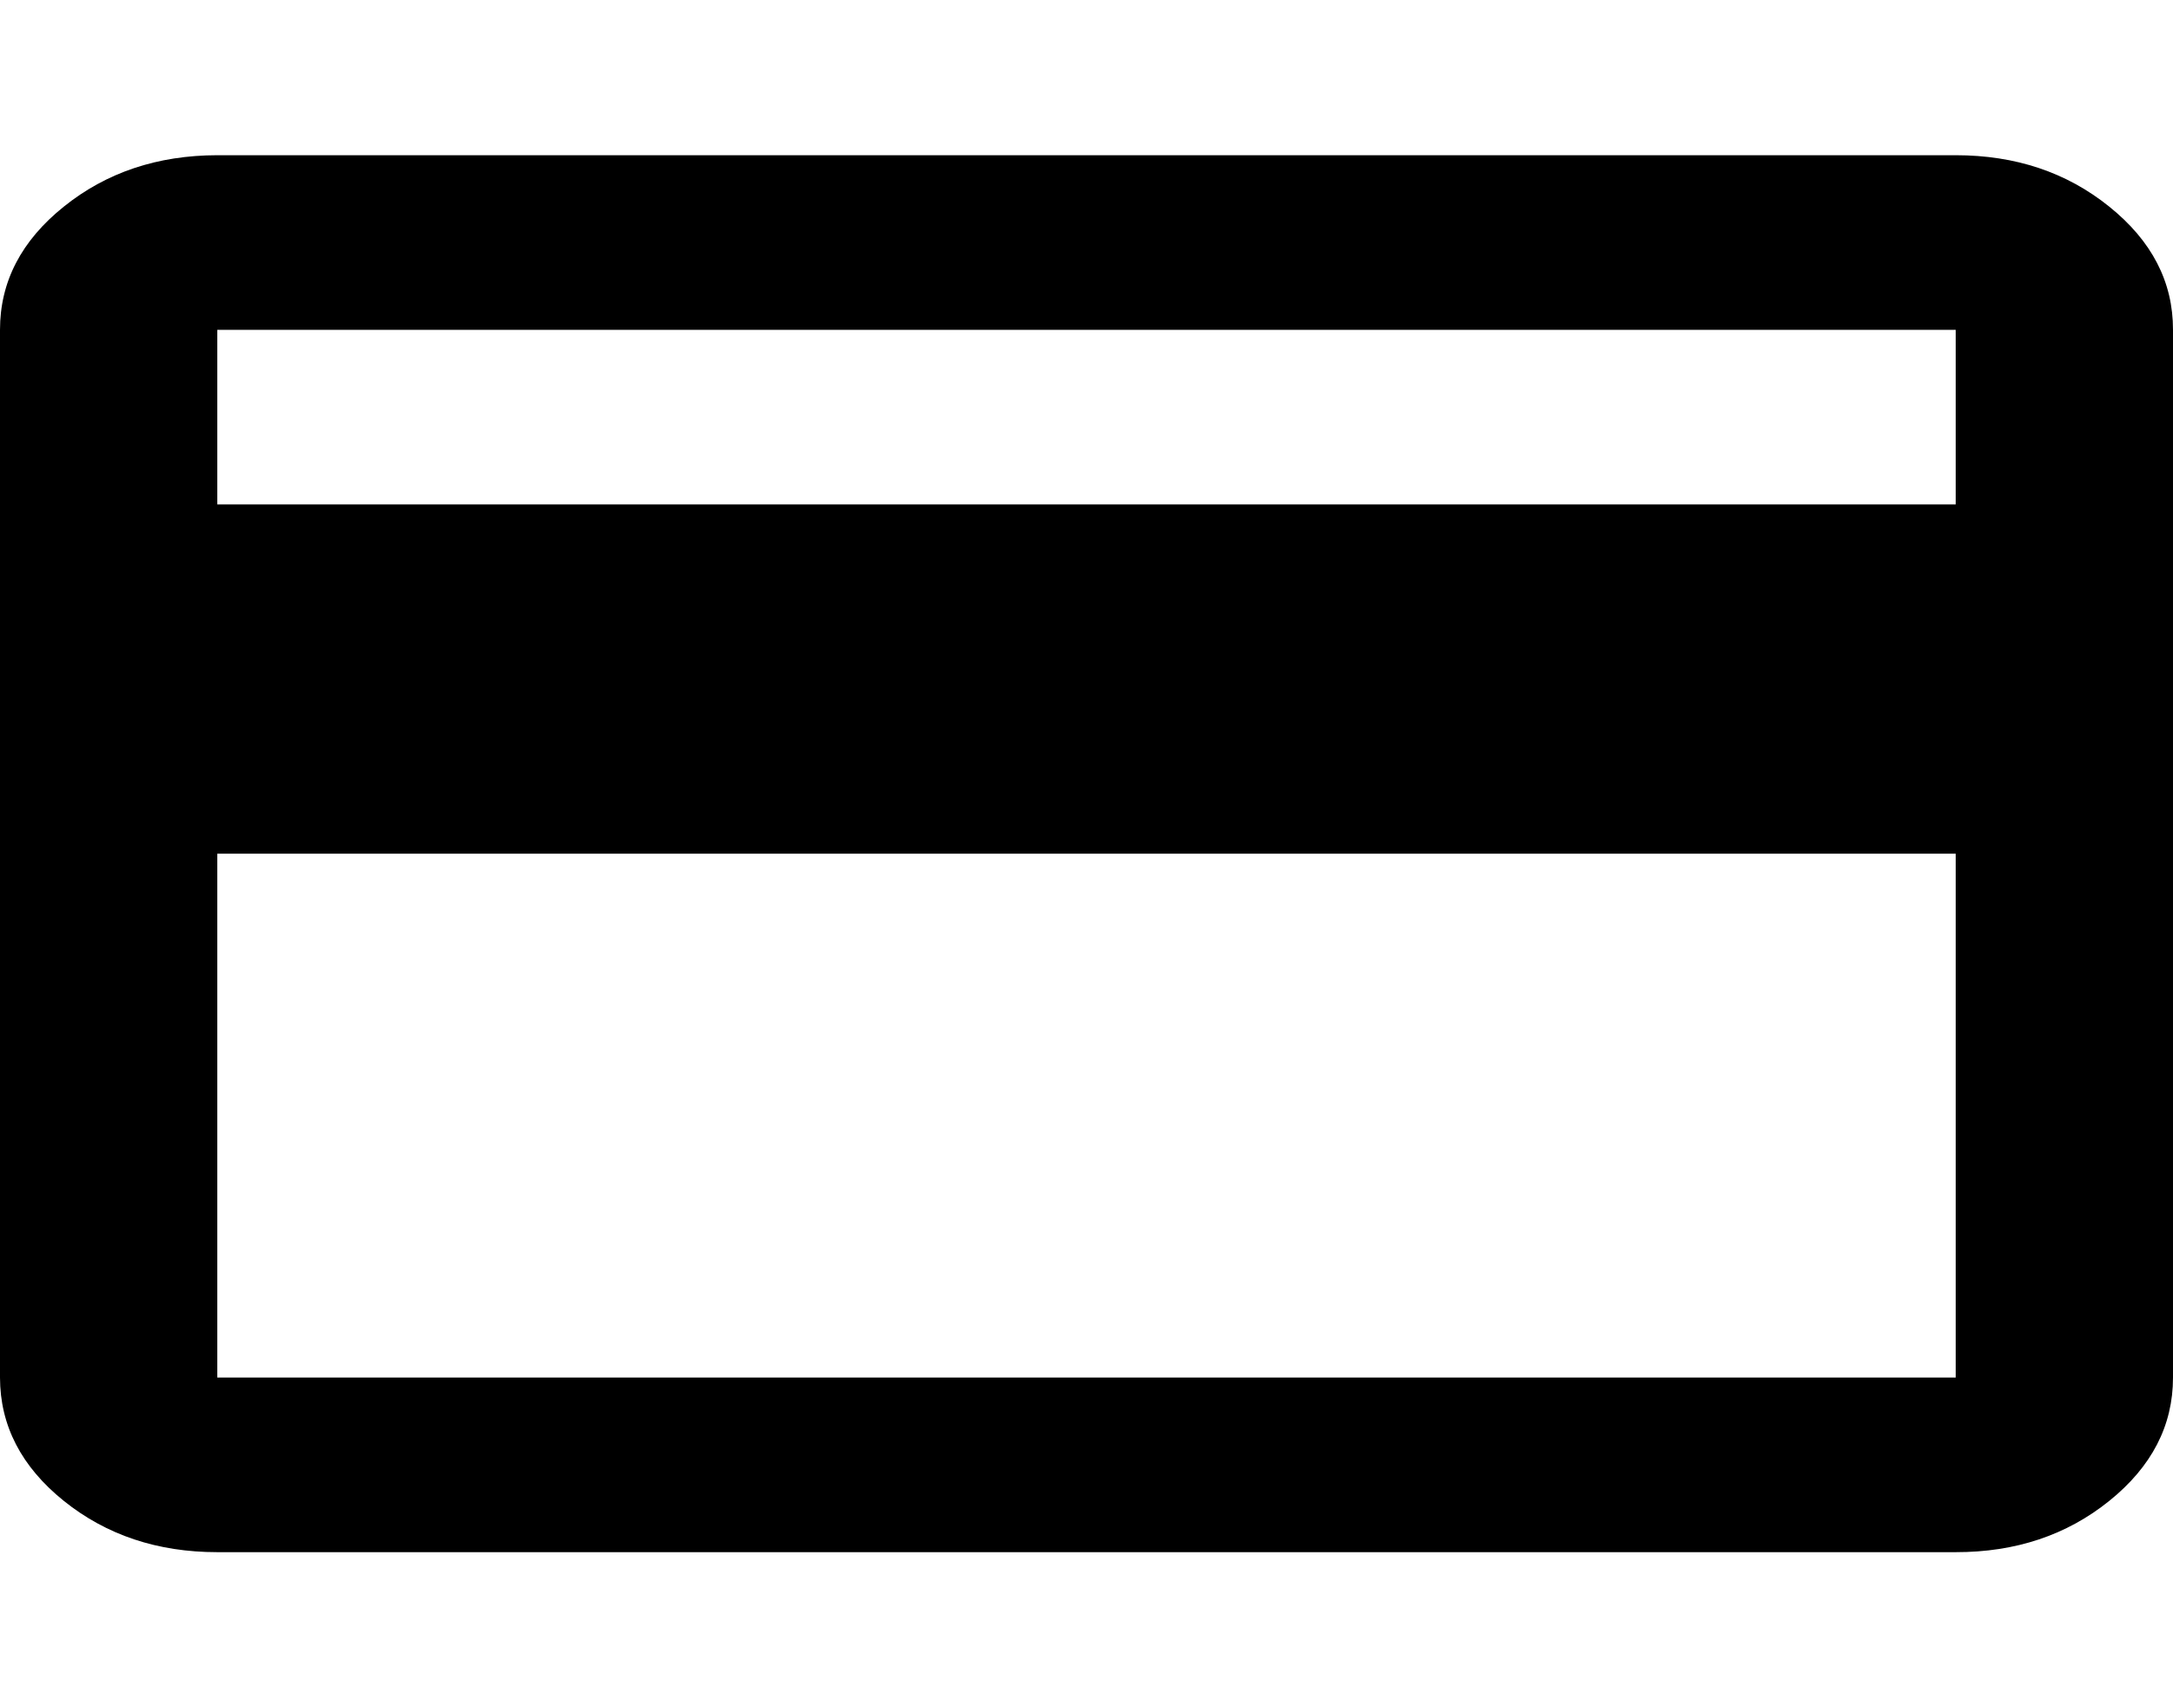
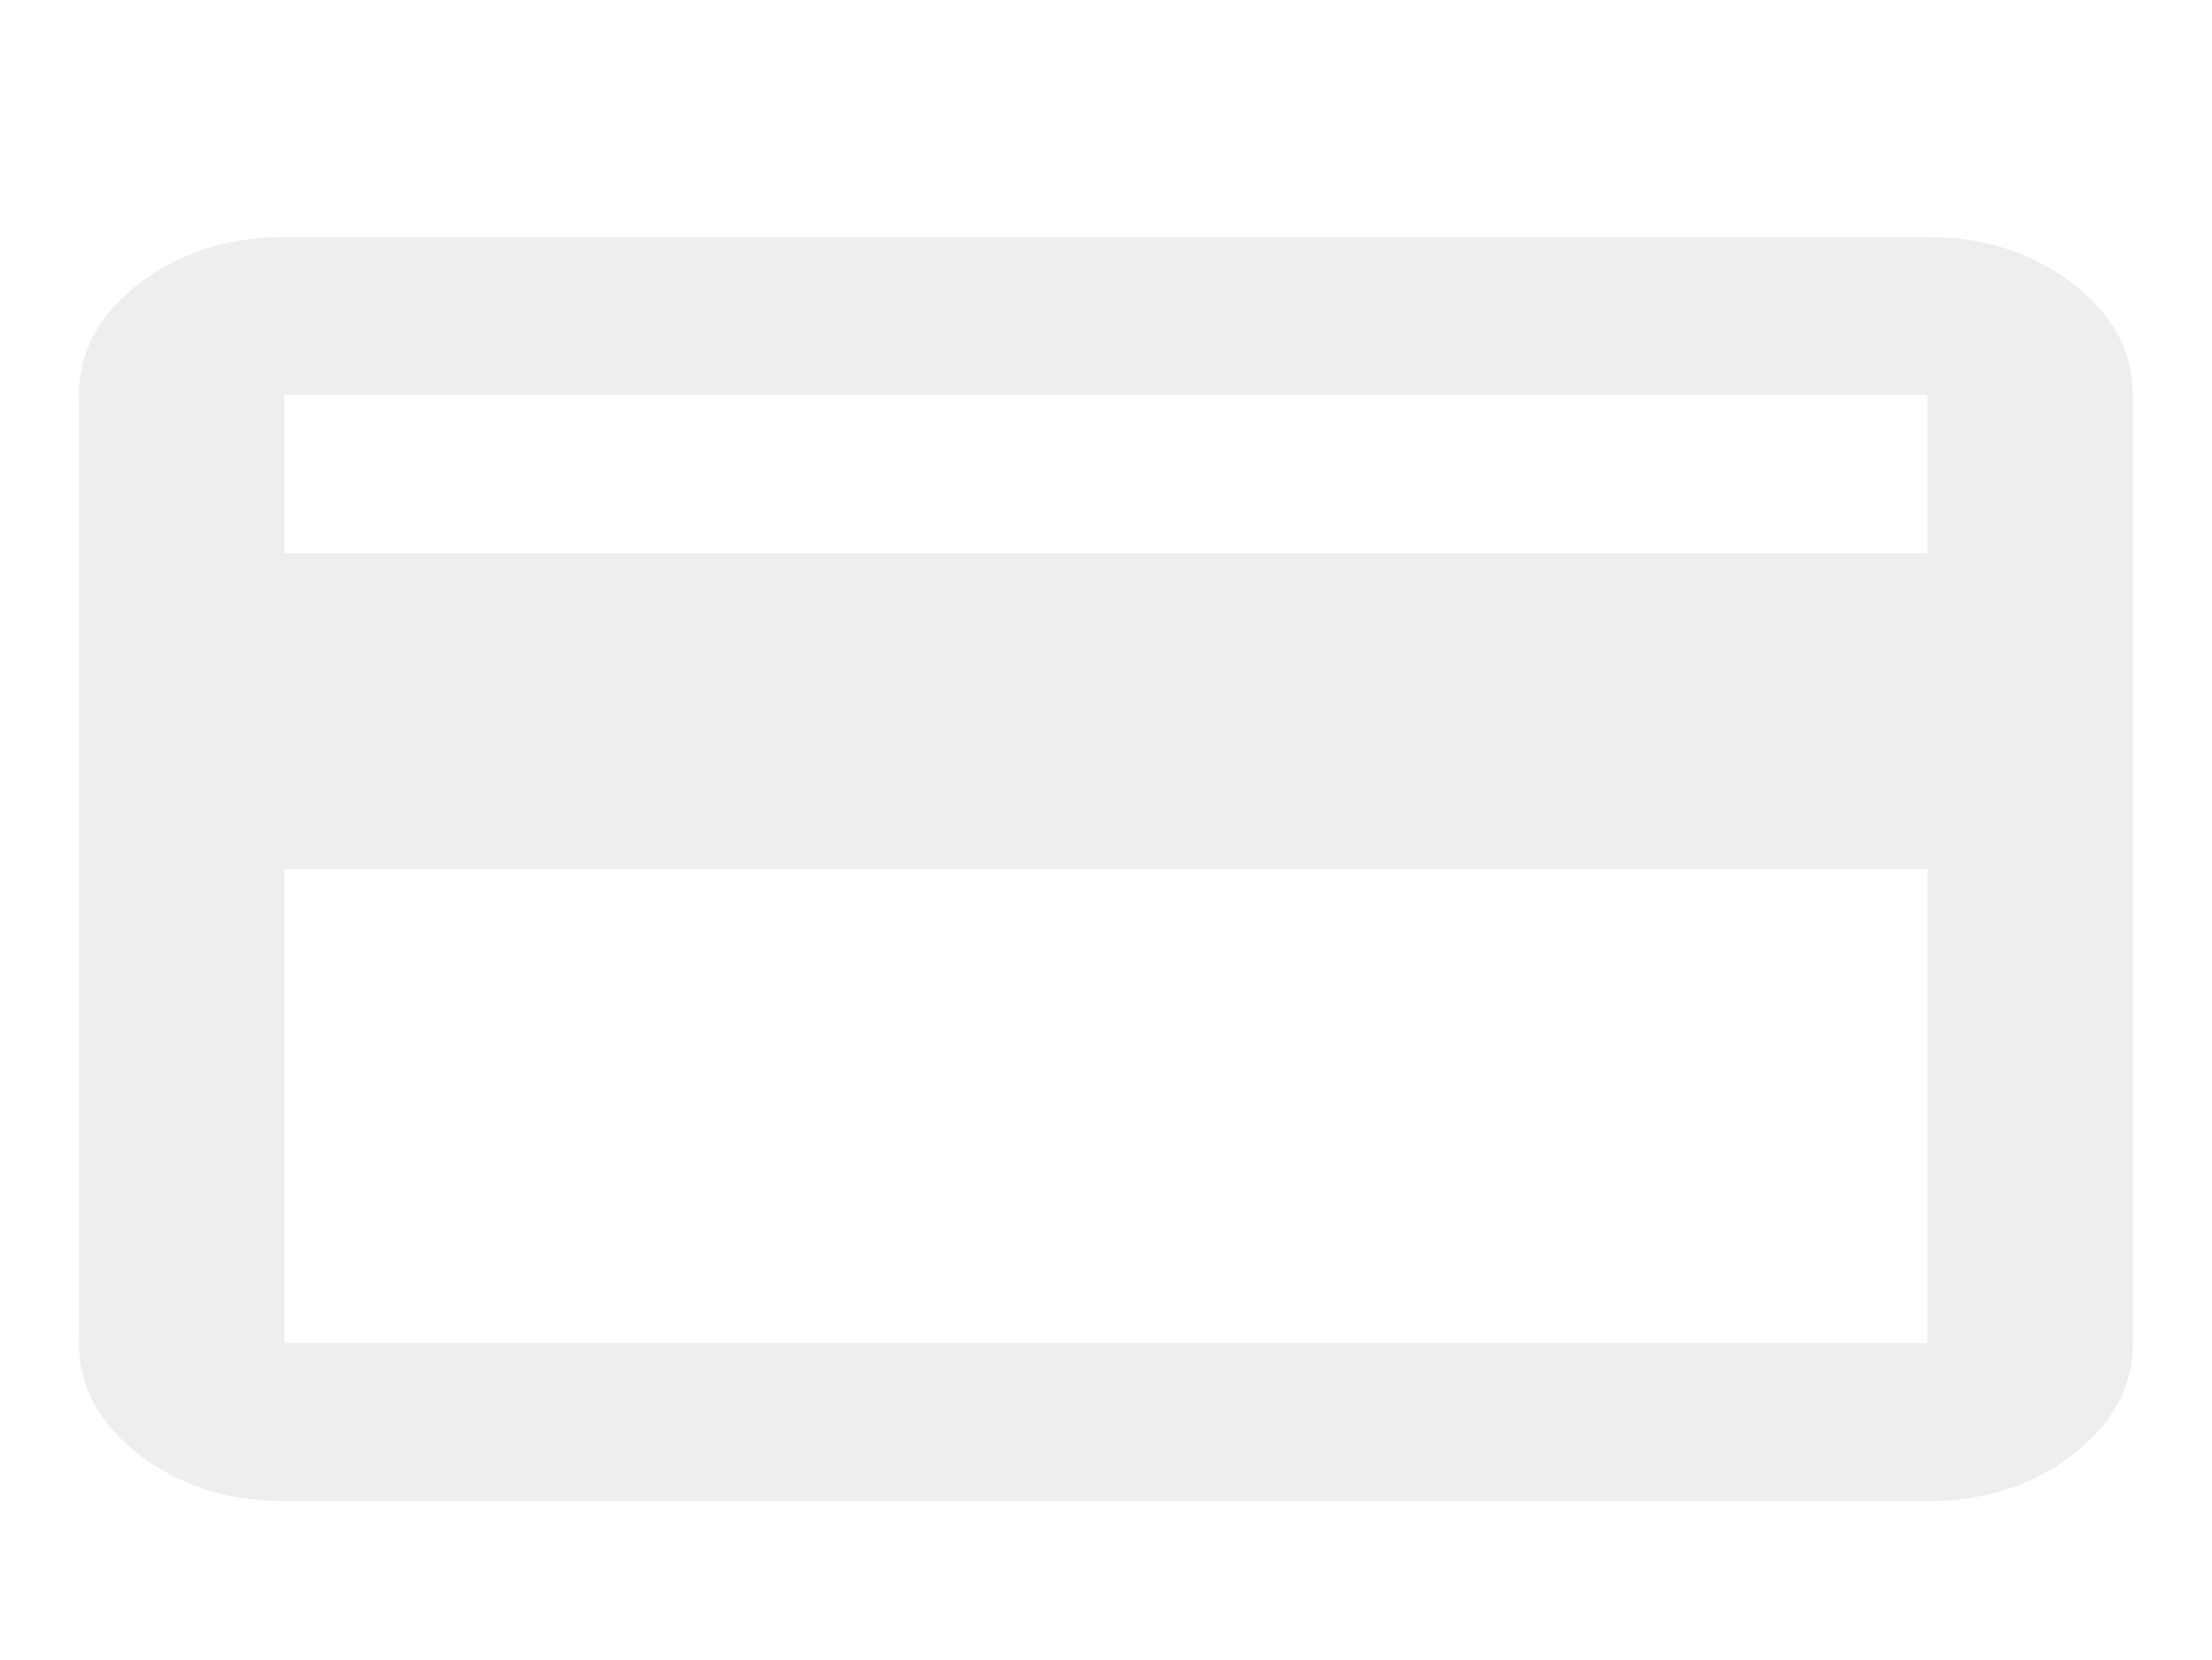
- <svg xmlns="http://www.w3.org/2000/svg" width="28" height="22" viewBox="0 0 28 22" fill="none">
-   <path d="M28 4.25V17.75C28 18.369 27.726 18.899 27.178 19.34C26.63 19.781 25.971 20.001 25.2 20H2.8C2.03 20 1.371 19.78 0.823 19.34C0.275 18.899 0.001 18.369 0 17.75V4.25C0 3.631 0.274 3.102 0.823 2.662C1.372 2.221 2.031 2.001 2.8 2H25.2C25.97 2 26.629 2.22 27.178 2.662C27.727 3.103 28.001 3.632 28 4.25ZM2.8 6.5H25.2V4.25H2.8V6.5ZM2.8 11V17.75H25.2V11H2.8Z" fill="black" />
+ <svg xmlns="http://www.w3.org/2000/svg" width="28" height="21" viewBox="0 0 28 21" fill="none">
+   <g id="debit-icon">
+     <path id="debit-icon_2" d="M26.999 5V17C26.999 17.55 26.744 18.021 26.236 18.413C25.727 18.805 25.115 19.001 24.399 19H3.599C2.884 19 2.272 18.804 1.763 18.413C1.254 18.022 1 17.551 0.999 17V5C0.999 4.45 1.254 3.979 1.763 3.588C2.273 3.197 2.885 3.001 3.599 3H24.399C25.114 3 25.726 3.196 26.236 3.588C26.745 3.98 27 4.451 26.999 5ZM3.599 7H24.399V5H3.599V7ZM3.599 11V17H24.399V11H3.599Z" fill="#EEEEEE" />
+   </g>
</svg>
